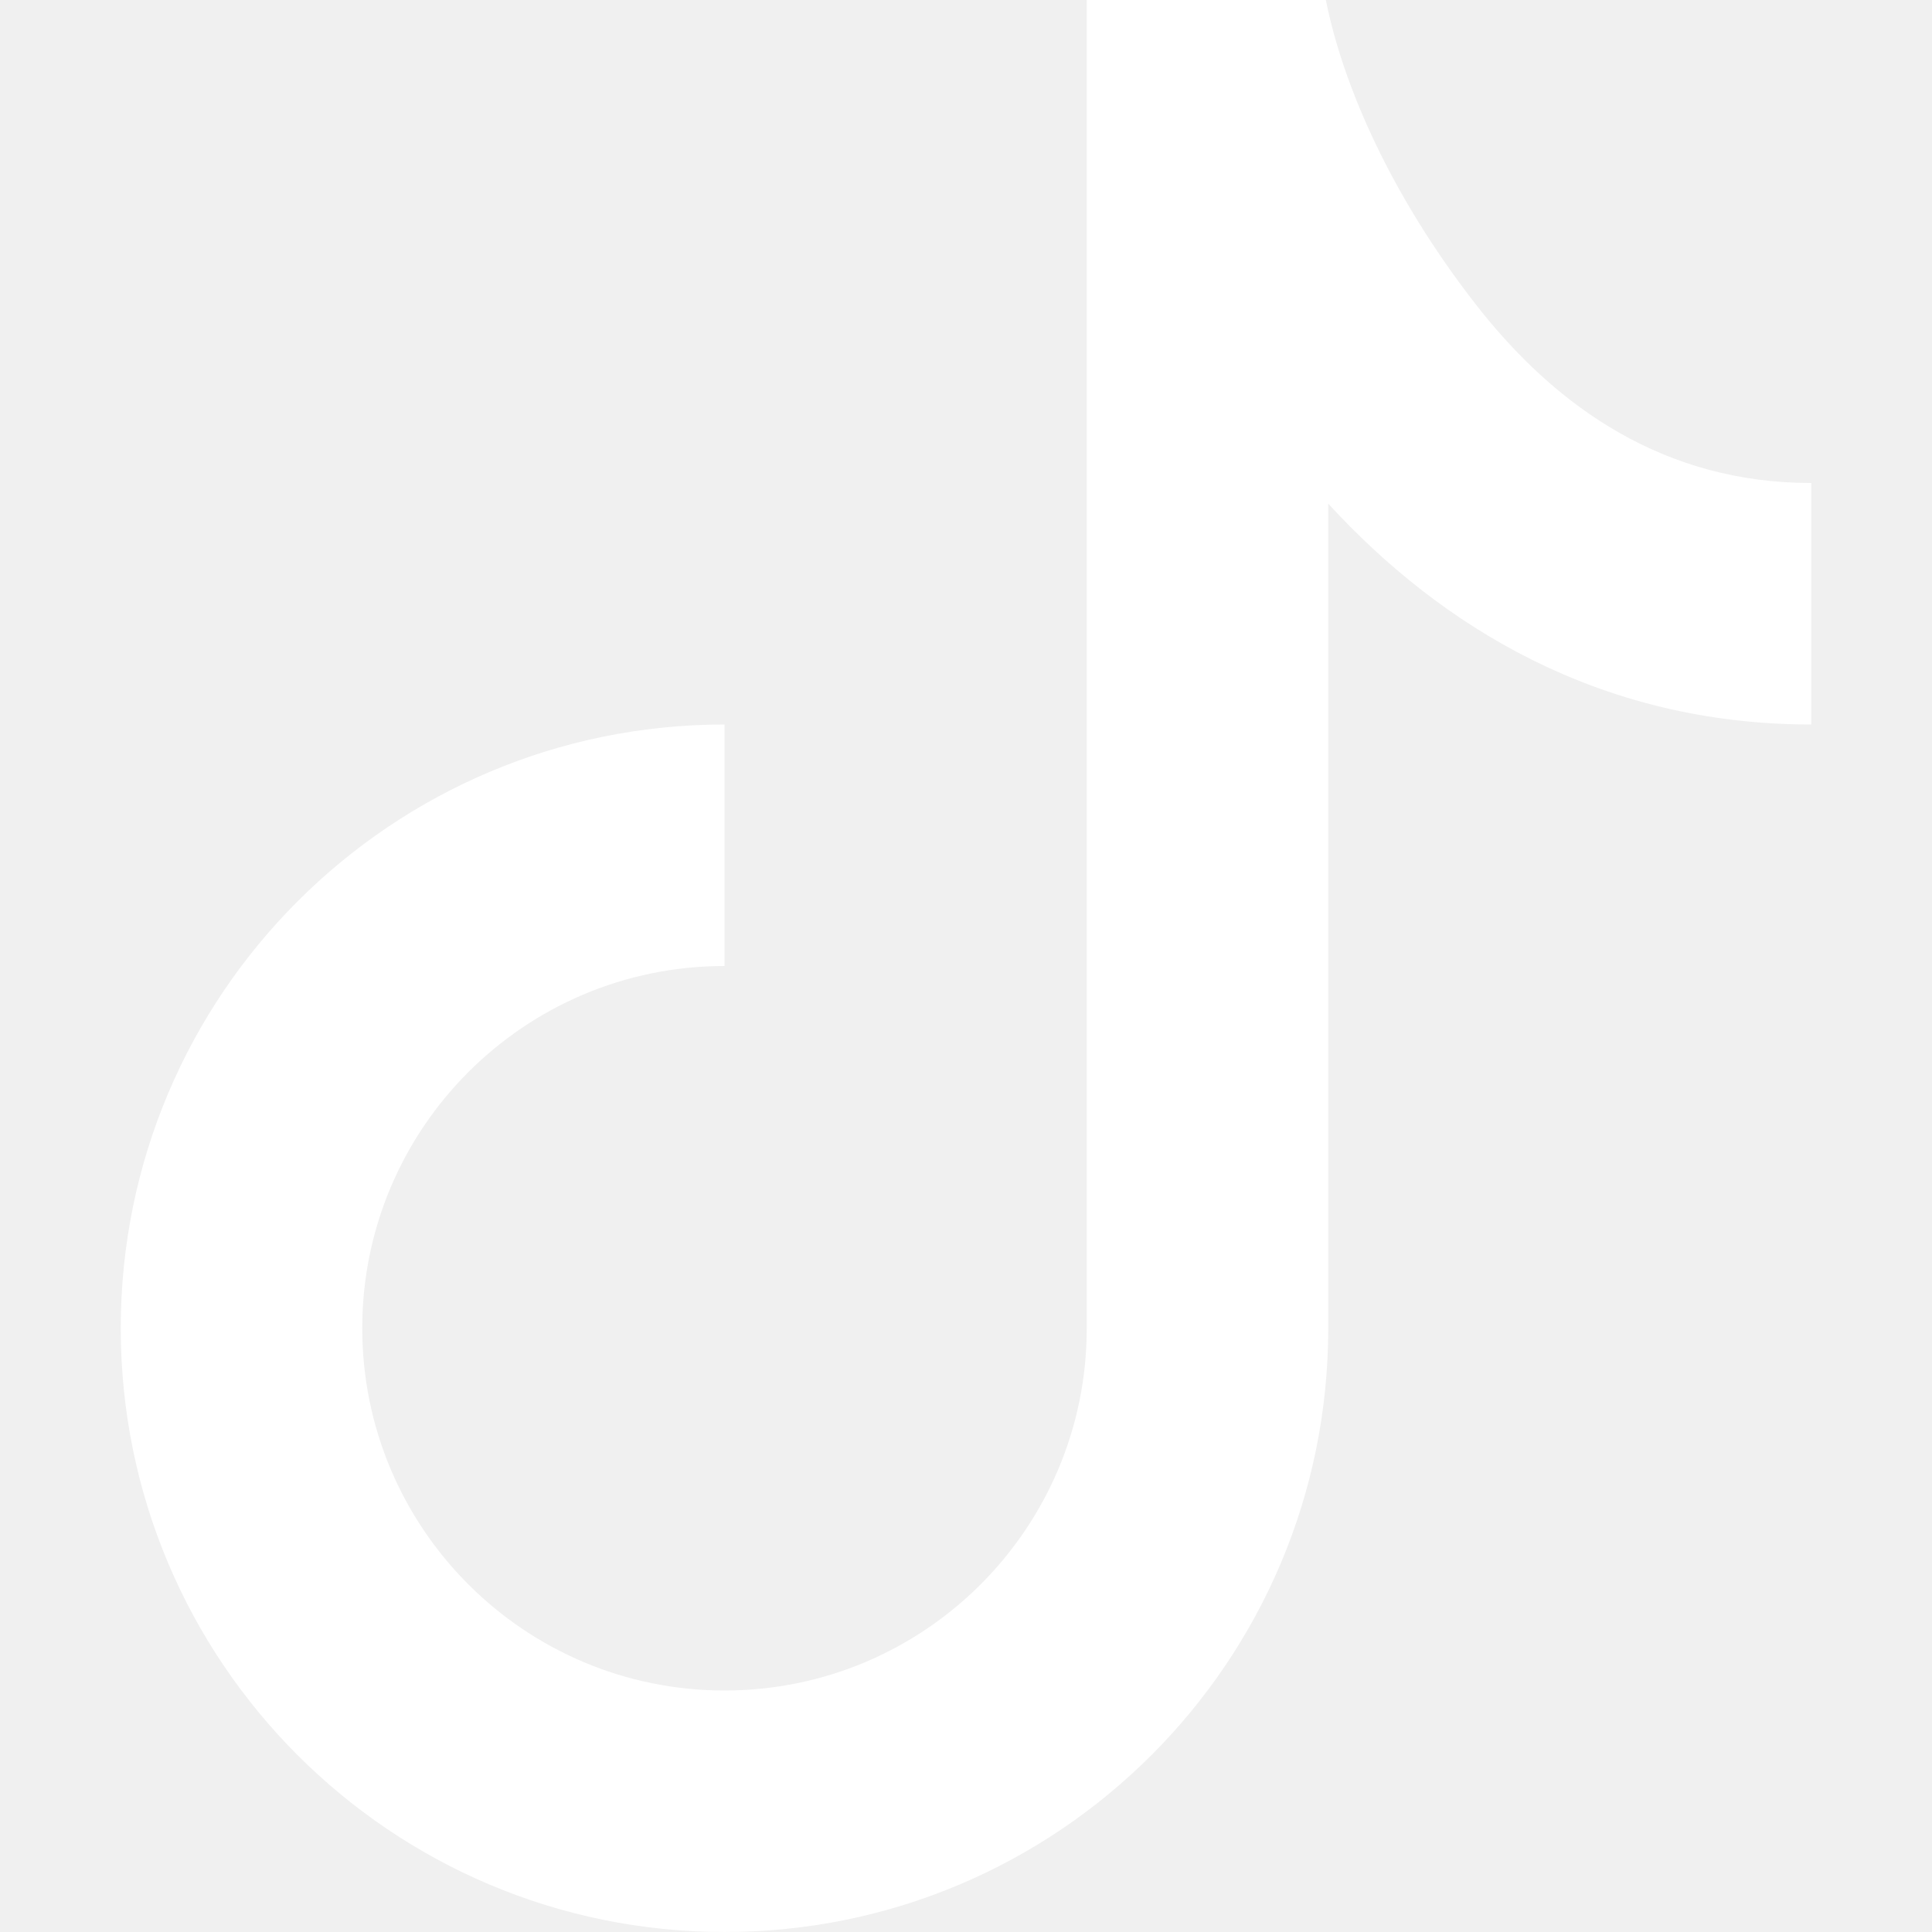
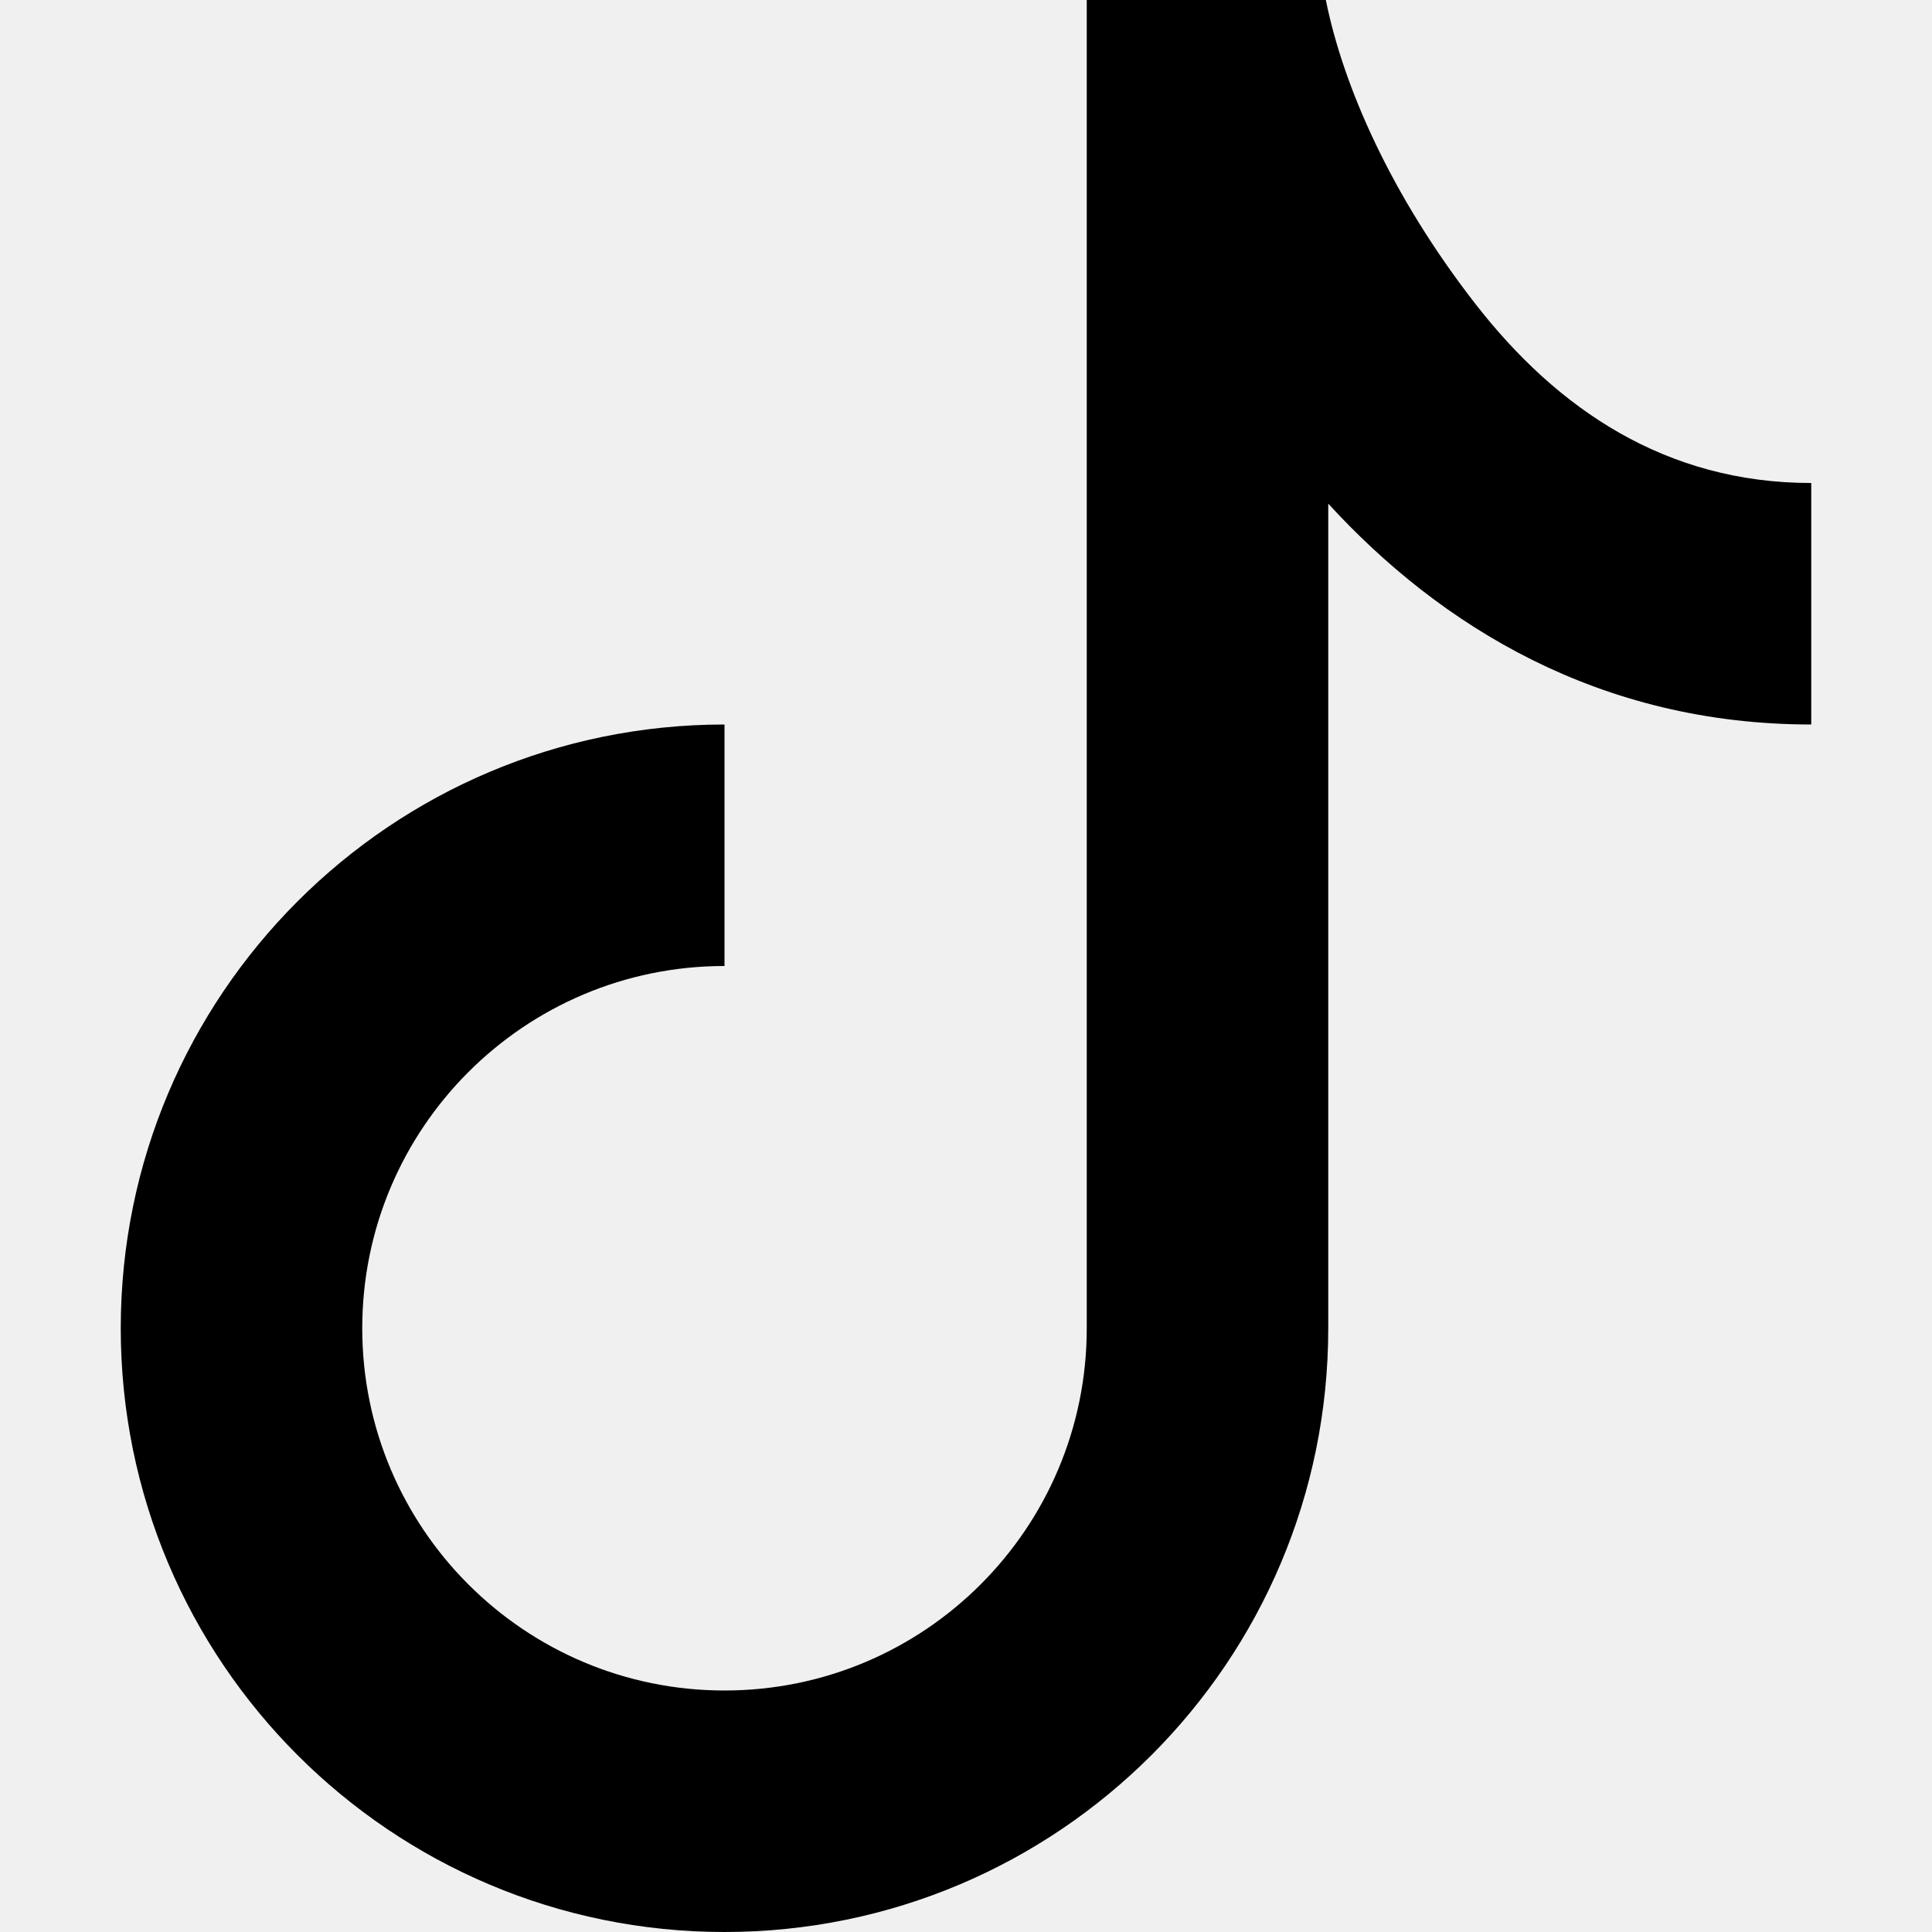
- <svg xmlns="http://www.w3.org/2000/svg" width="16" height="16" fill="White" class="bi bi-tiktok" viewBox="0 0 16 16">
+ <svg xmlns="http://www.w3.org/2000/svg" width="16" height="16" fill="currentColor" class="bi bi-tiktok" viewBox="0 0 16 16">
  <path d="M9 0h1.98c.144.715.54 1.617 1.235 2.512C12.895 3.389 13.797 4 15 4v2c-1.753 0-3.07-.814-4-1.829V11a5 5 0 1 1-5-5v2a3 3 0 1 0 3 3z" />
</svg>
